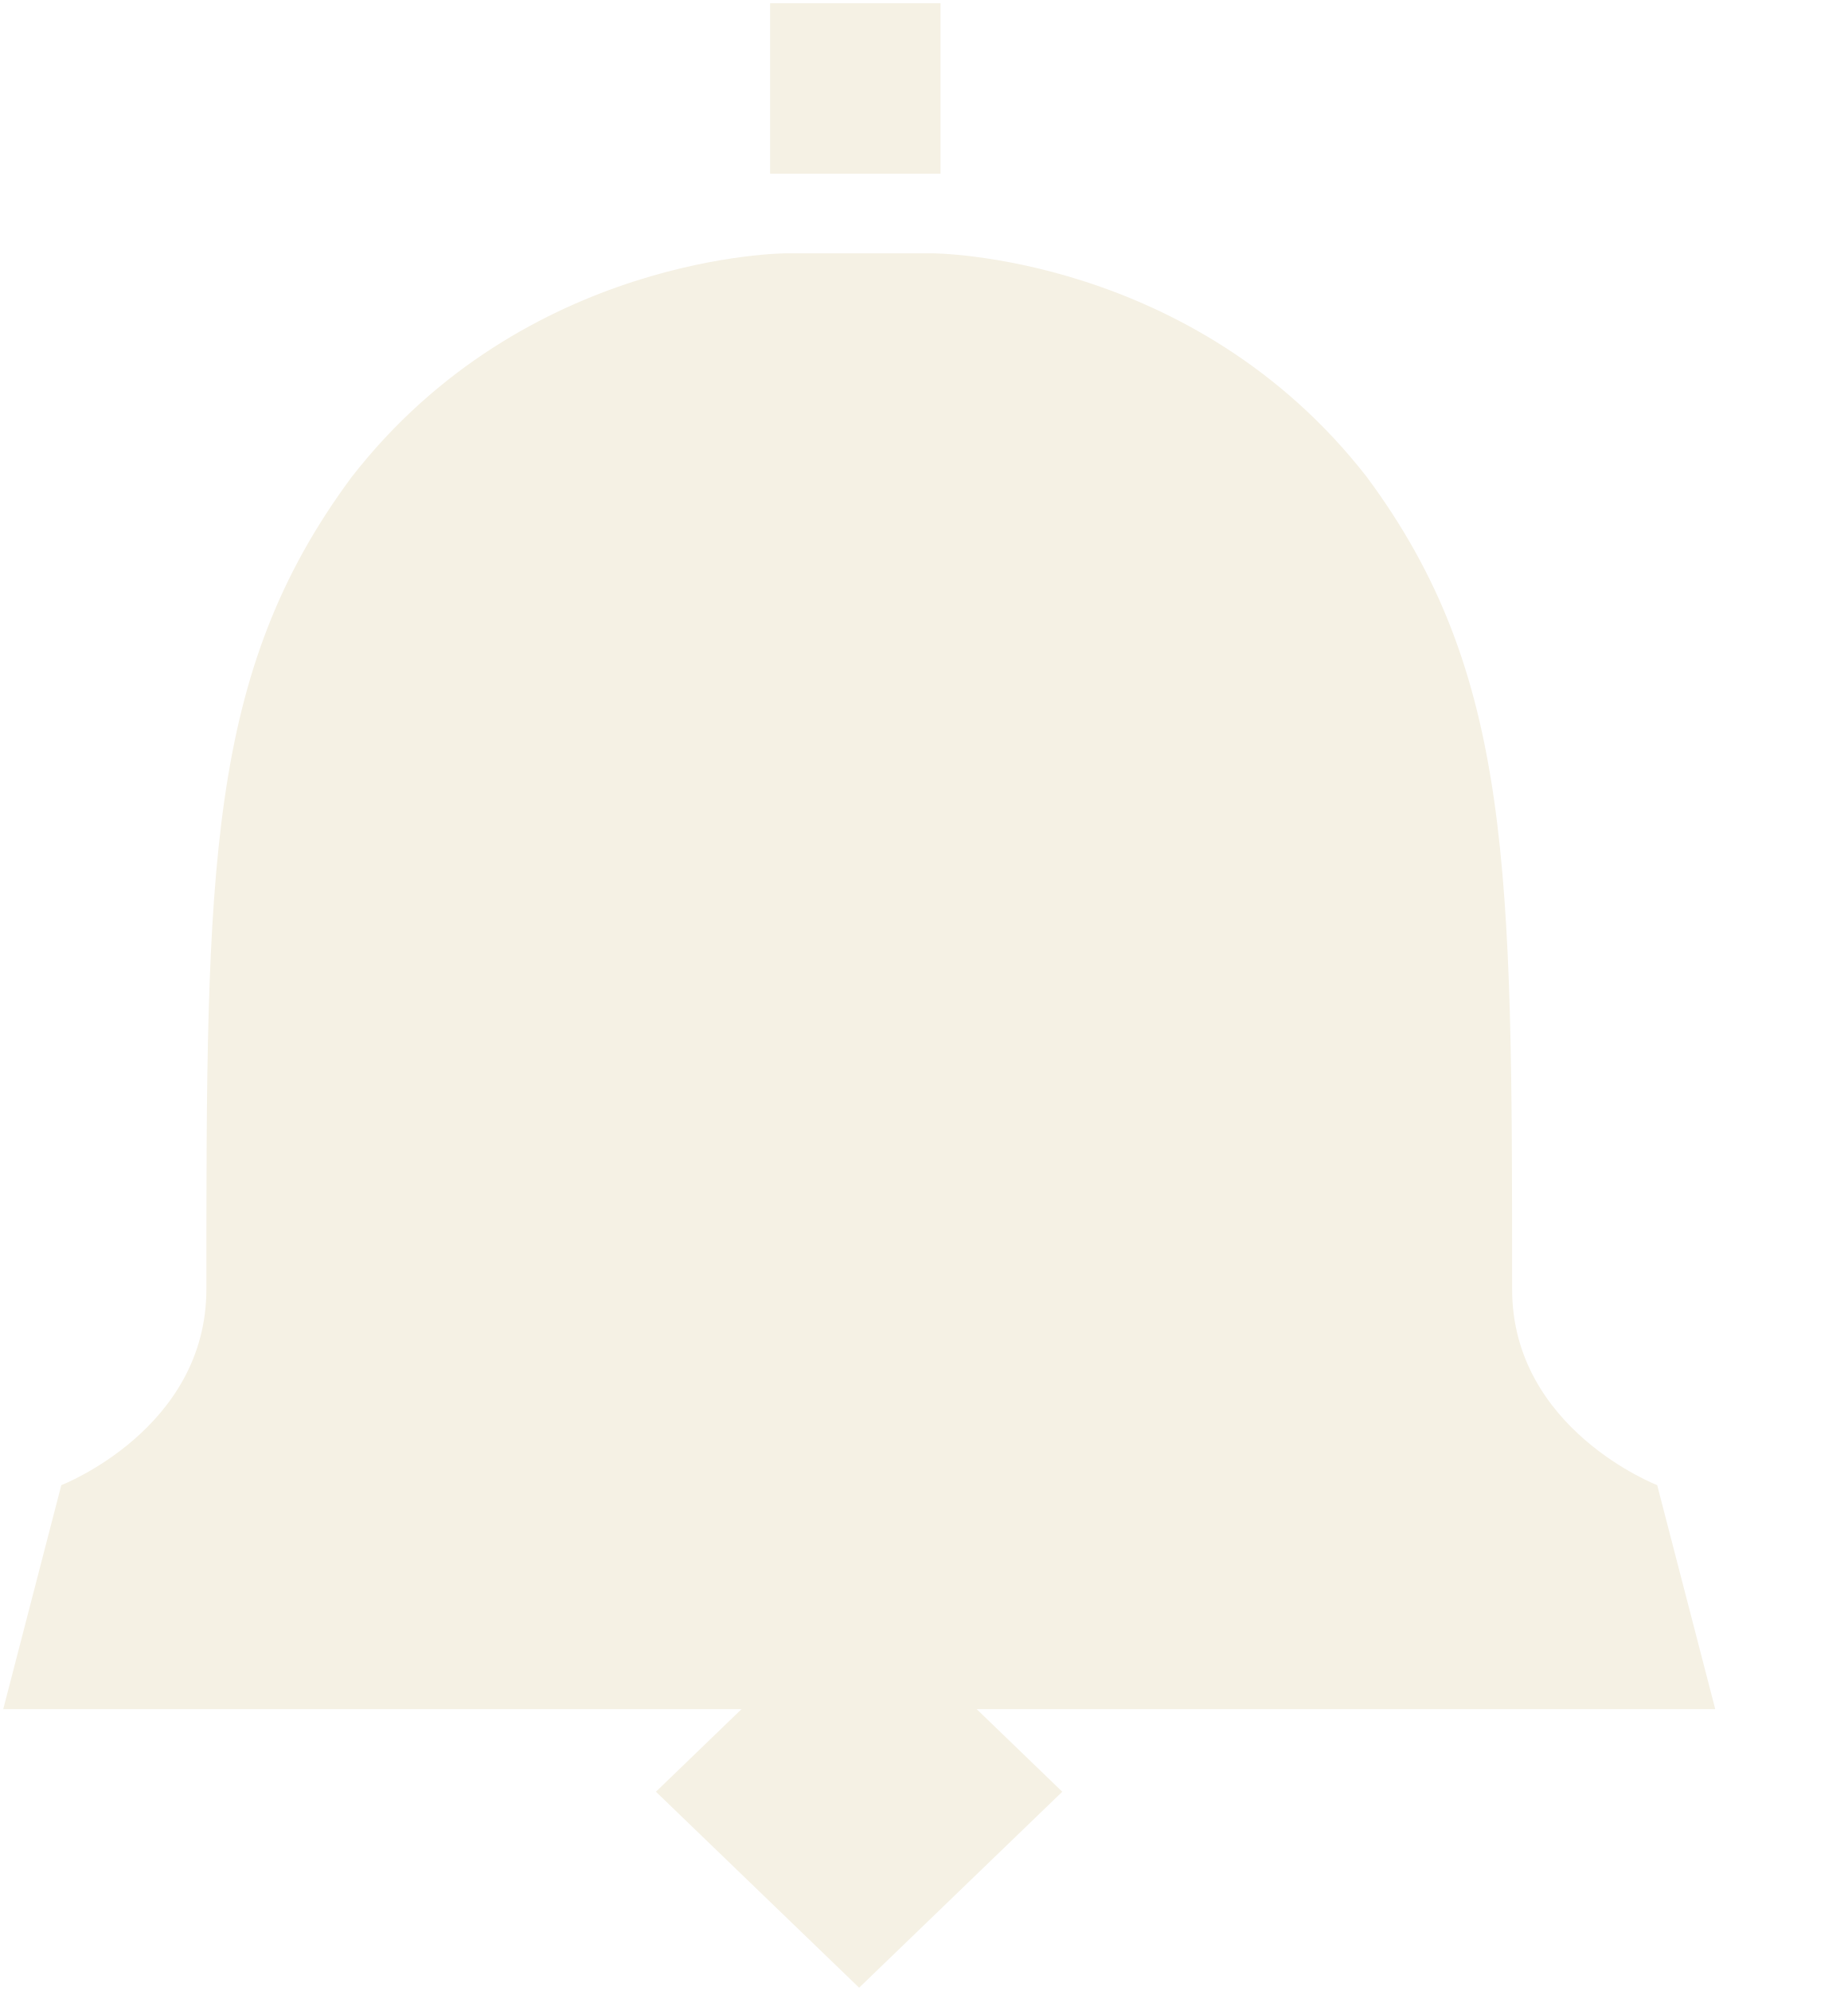
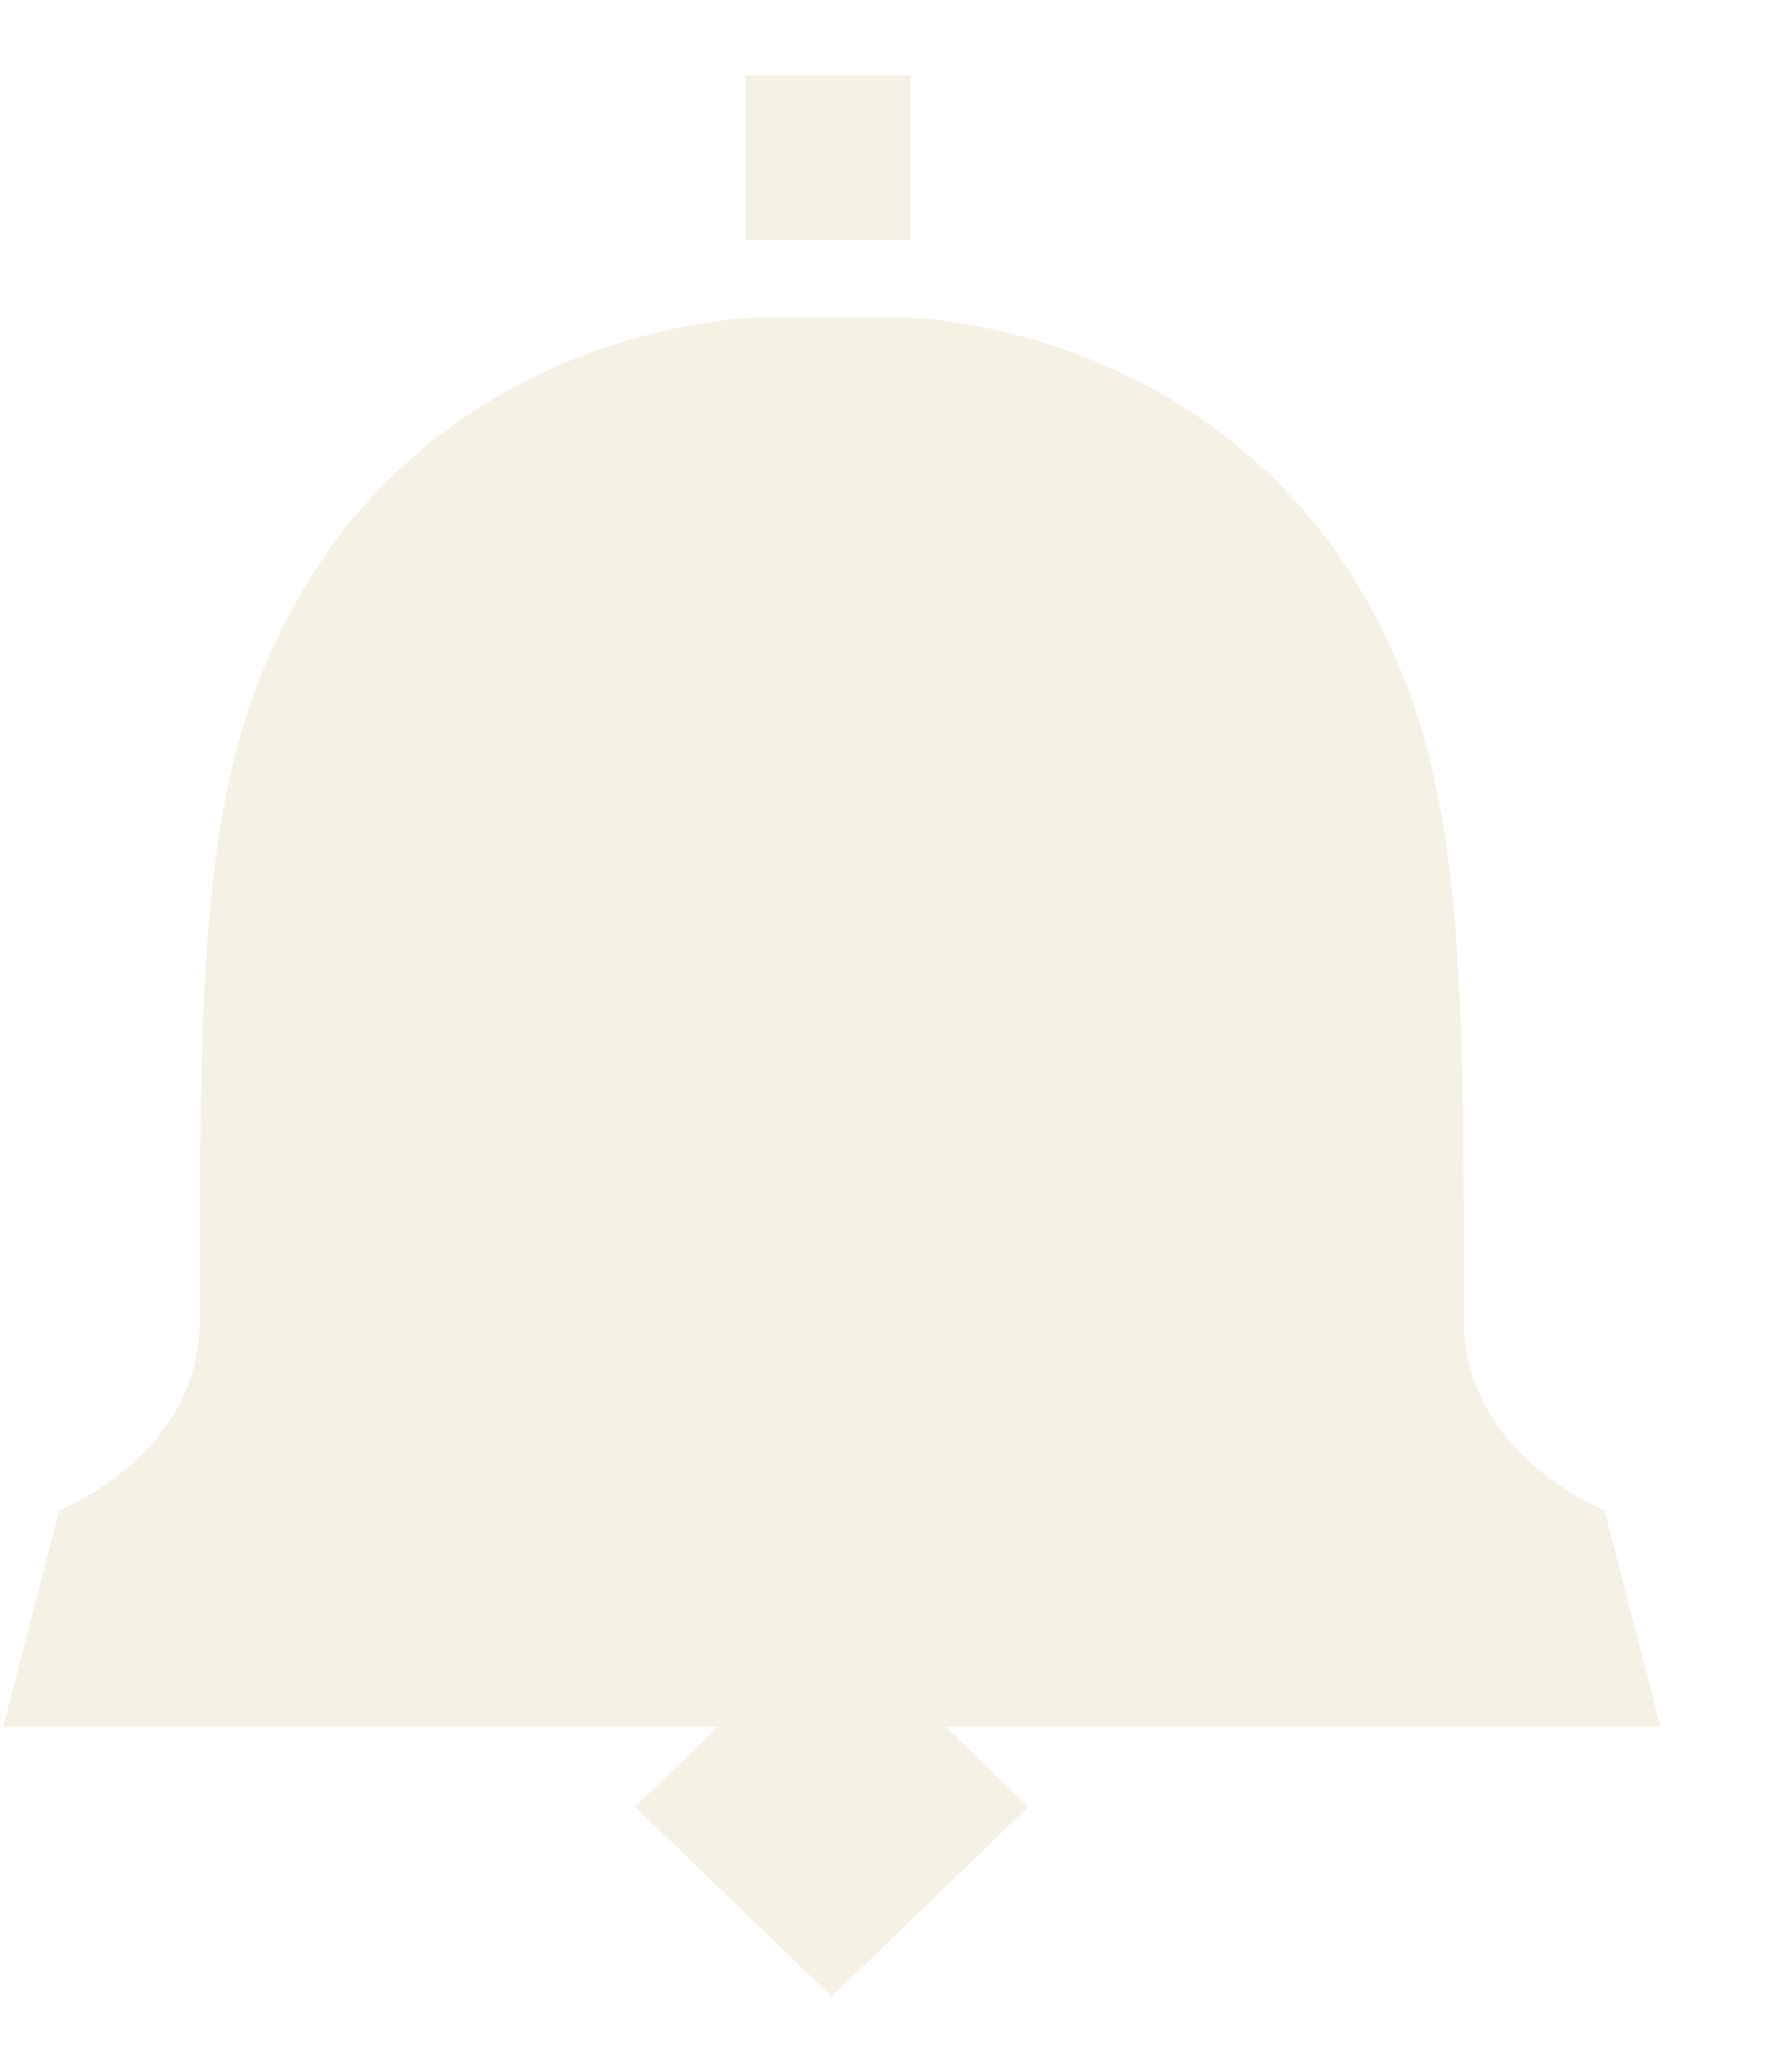
- <svg xmlns="http://www.w3.org/2000/svg" fill="none" width="32.52" style="-webkit-print-color-adjust:exact" id="screenshot-5df20b38-9851-11ed-8aed-474d44167652" version="1.1" viewBox="4275.943 1254.943 32.52 35.041" height="35.041">
+ <svg xmlns="http://www.w3.org/2000/svg" fill="none" width="30.252" style="-webkit-print-color-adjust:exact" id="screenshot-5df20b38-9851-11ed-8aed-474d44167652" version="1.1" viewBox="4275.943 1254.943 32.52 35.041" height="35.041">
  <style data-loading="true">
    </style>
  <g id="shape-5df20b38-9851-11ed-8aed-474d44167652" rx="0" ry="0">
    <g id="shape-5df20b4d-9851-11ed-8aed-474d44167652" style="fill:#000000" width="15.61mm" version="1.1" height="18.773mm" rx="0" ry="0">
      <g id="shape-11861100-9947-11ed-86ae-6b73ddd7d7b4">
        <g class="fills" id="fills-11861100-9947-11ed-86ae-6b73ddd7d7b4">
          <path rx="0" ry="0" style="fill:#f5f1e4;fill-opacity:1" d="M4288.997,1285.023L4276.000,1285.023L4277.022,1281.081C4277.022,1281.081,4279.576,1280.096,4279.576,1277.632C4279.576,1270.241,4279.576,1266.792,4282.130,1263.343C4285.194,1259.401,4289.792,1259.401,4289.792,1259.401L4292.346,1259.401C4292.346,1259.401,4296.943,1259.401,4300.008,1263.343C4302.562,1266.792,4302.562,1270.241,4302.562,1277.632C4302.562,1280.096,4305.116,1281.081,4305.116,1281.081L4306.138,1285.023L4293.136,1285.023L4294.643,1286.477L4291.067,1289.926L4287.490,1286.477L4288.997,1285.023ZM4289.500,1255.000L4292.500,1255.000L4292.500,1258.000L4289.500,1258.000L4289.500,1255.000Z">
            </path>
        </g>
        <g id="strokes-11861100-9947-11ed-86ae-6b73ddd7d7b4" class="strokes">
          <g class="stroke-shape">
            <path rx="0" ry="0" style="fill:none;fill-opacity:none;stroke-width:0.114" d="M4288.997,1285.023L4276.000,1285.023L4277.022,1281.081C4277.022,1281.081,4279.576,1280.096,4279.576,1277.632C4279.576,1270.241,4279.576,1266.792,4282.130,1263.343C4285.194,1259.401,4289.792,1259.401,4289.792,1259.401L4292.346,1259.401C4292.346,1259.401,4296.943,1259.401,4300.008,1263.343C4302.562,1266.792,4302.562,1270.241,4302.562,1277.632C4302.562,1280.096,4305.116,1281.081,4305.116,1281.081L4306.138,1285.023L4293.136,1285.023L4294.643,1286.477L4291.067,1289.926L4287.490,1286.477L4288.997,1285.023ZM4289.500,1255.000L4292.500,1255.000L4292.500,1258.000L4289.500,1258.000L4289.500,1255.000Z">
              </path>
          </g>
        </g>
      </g>
    </g>
  </g>
</svg>
